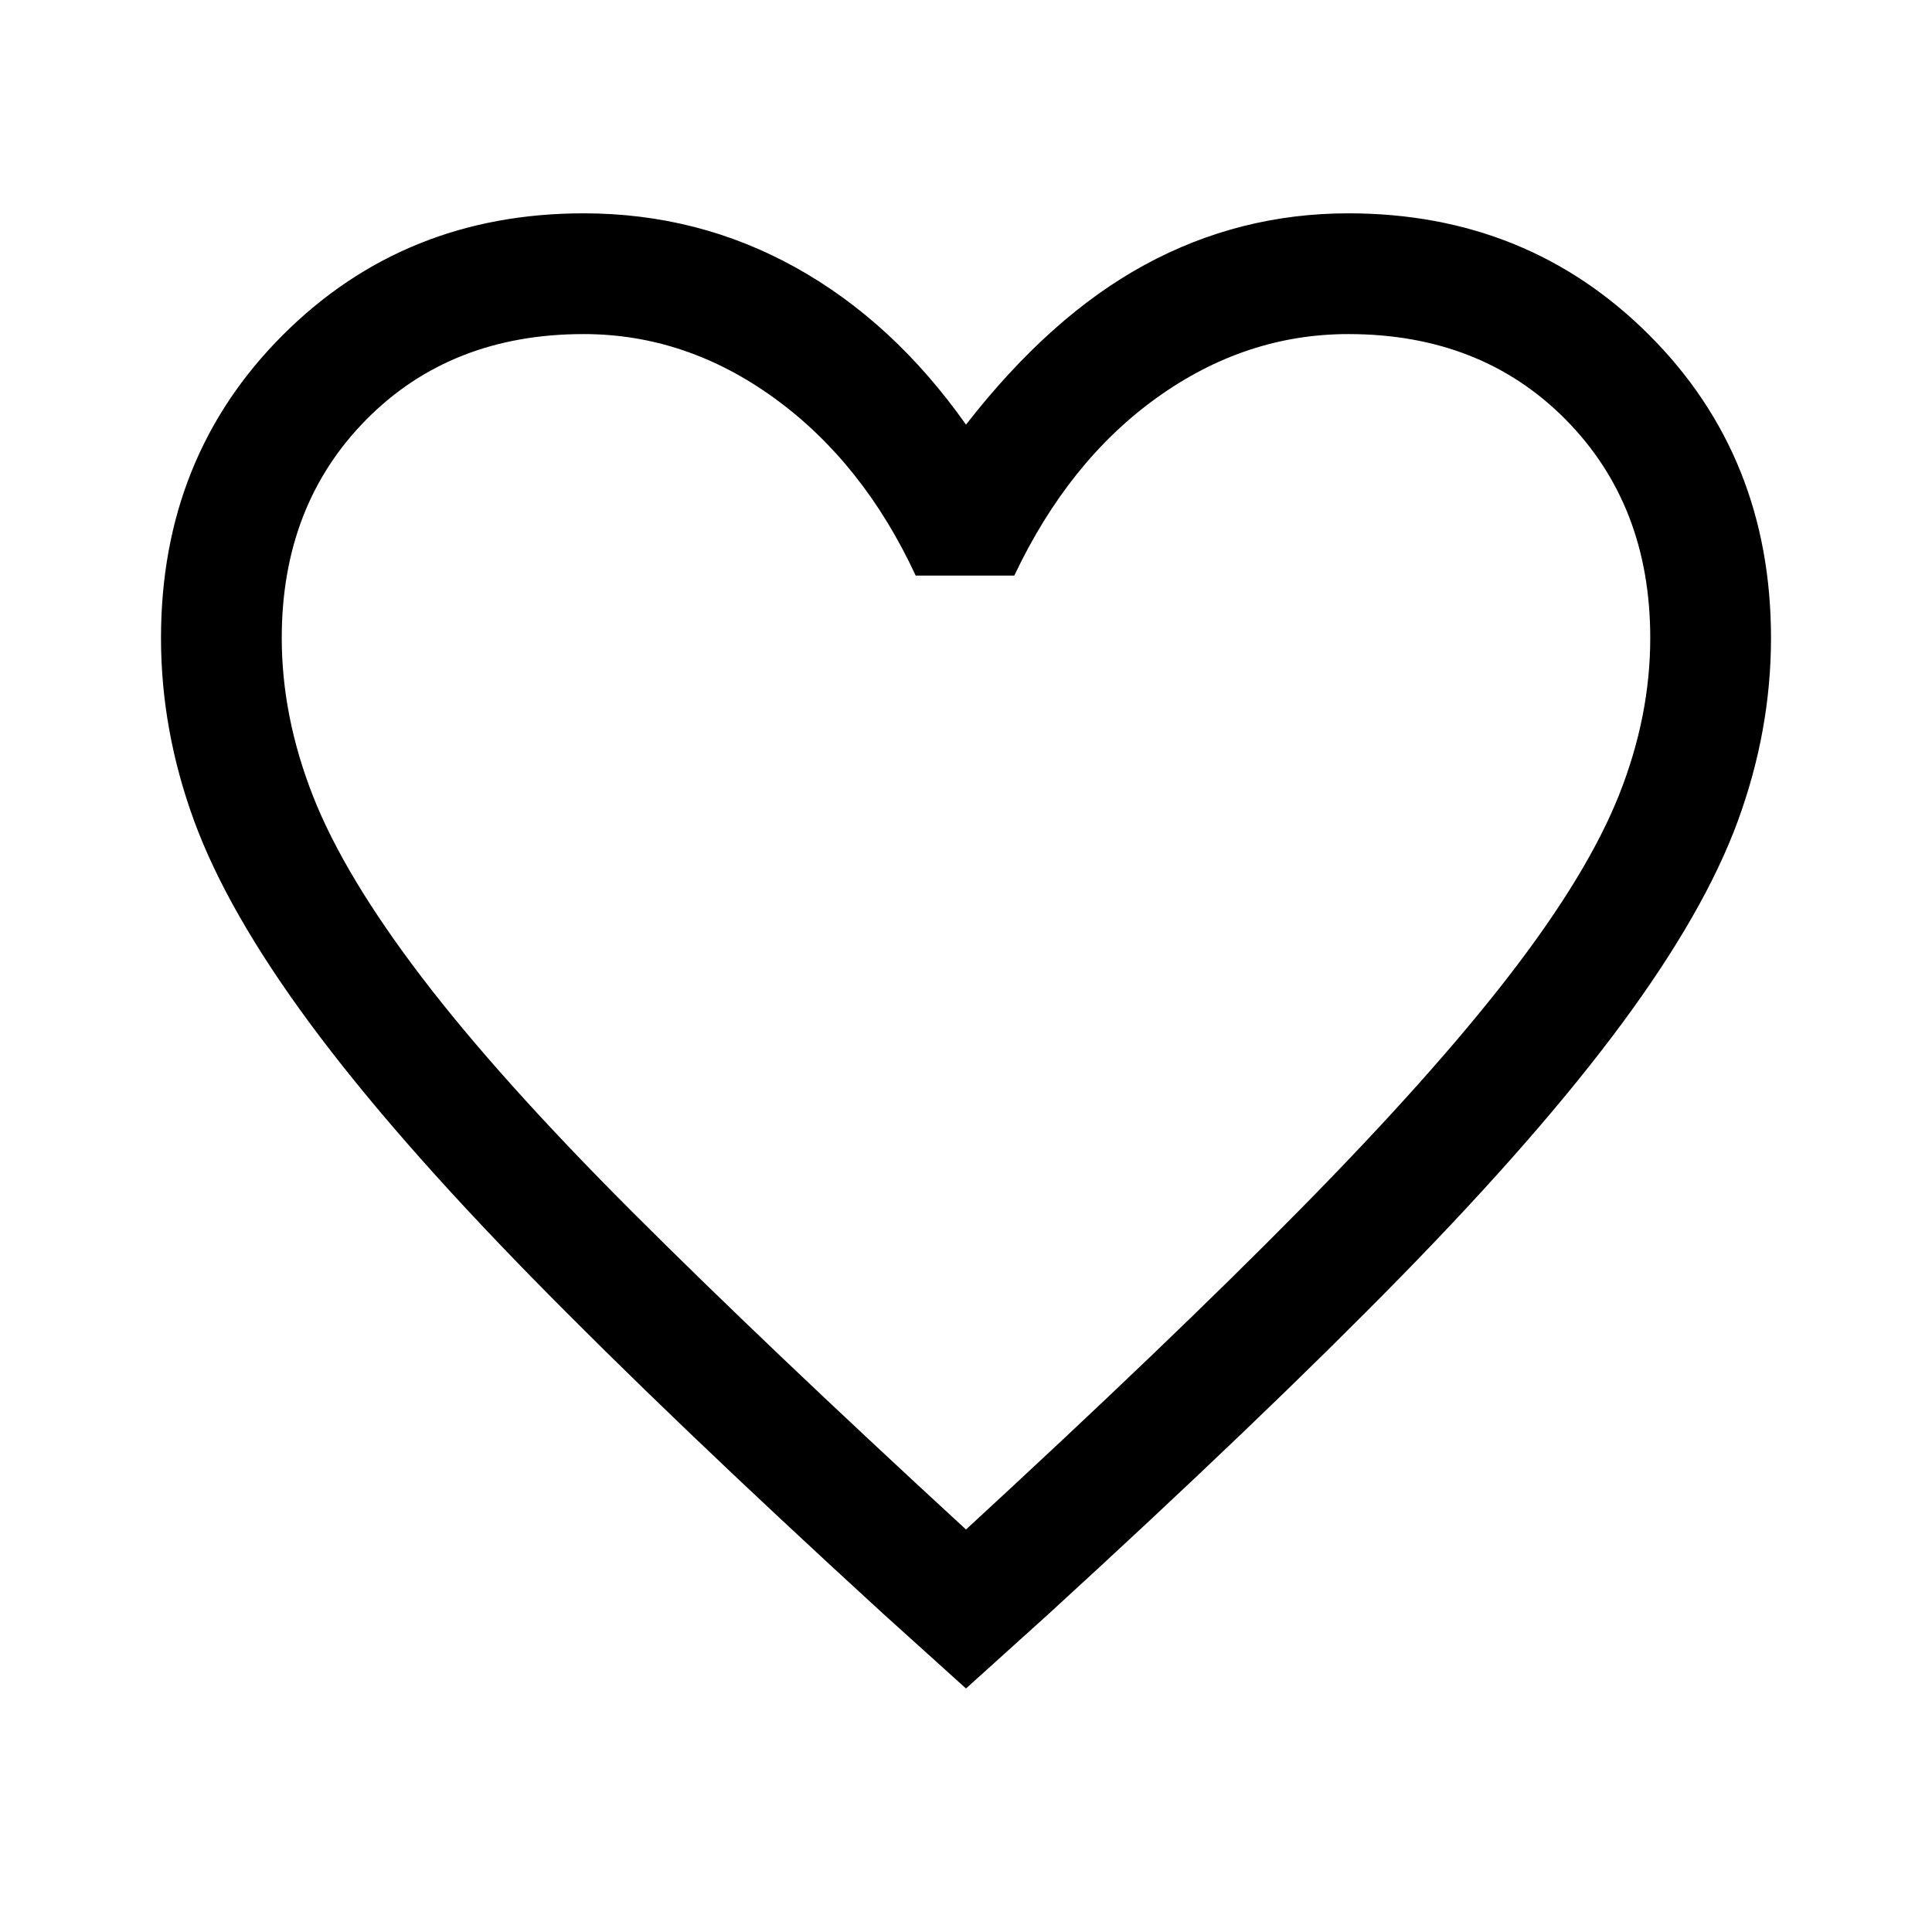
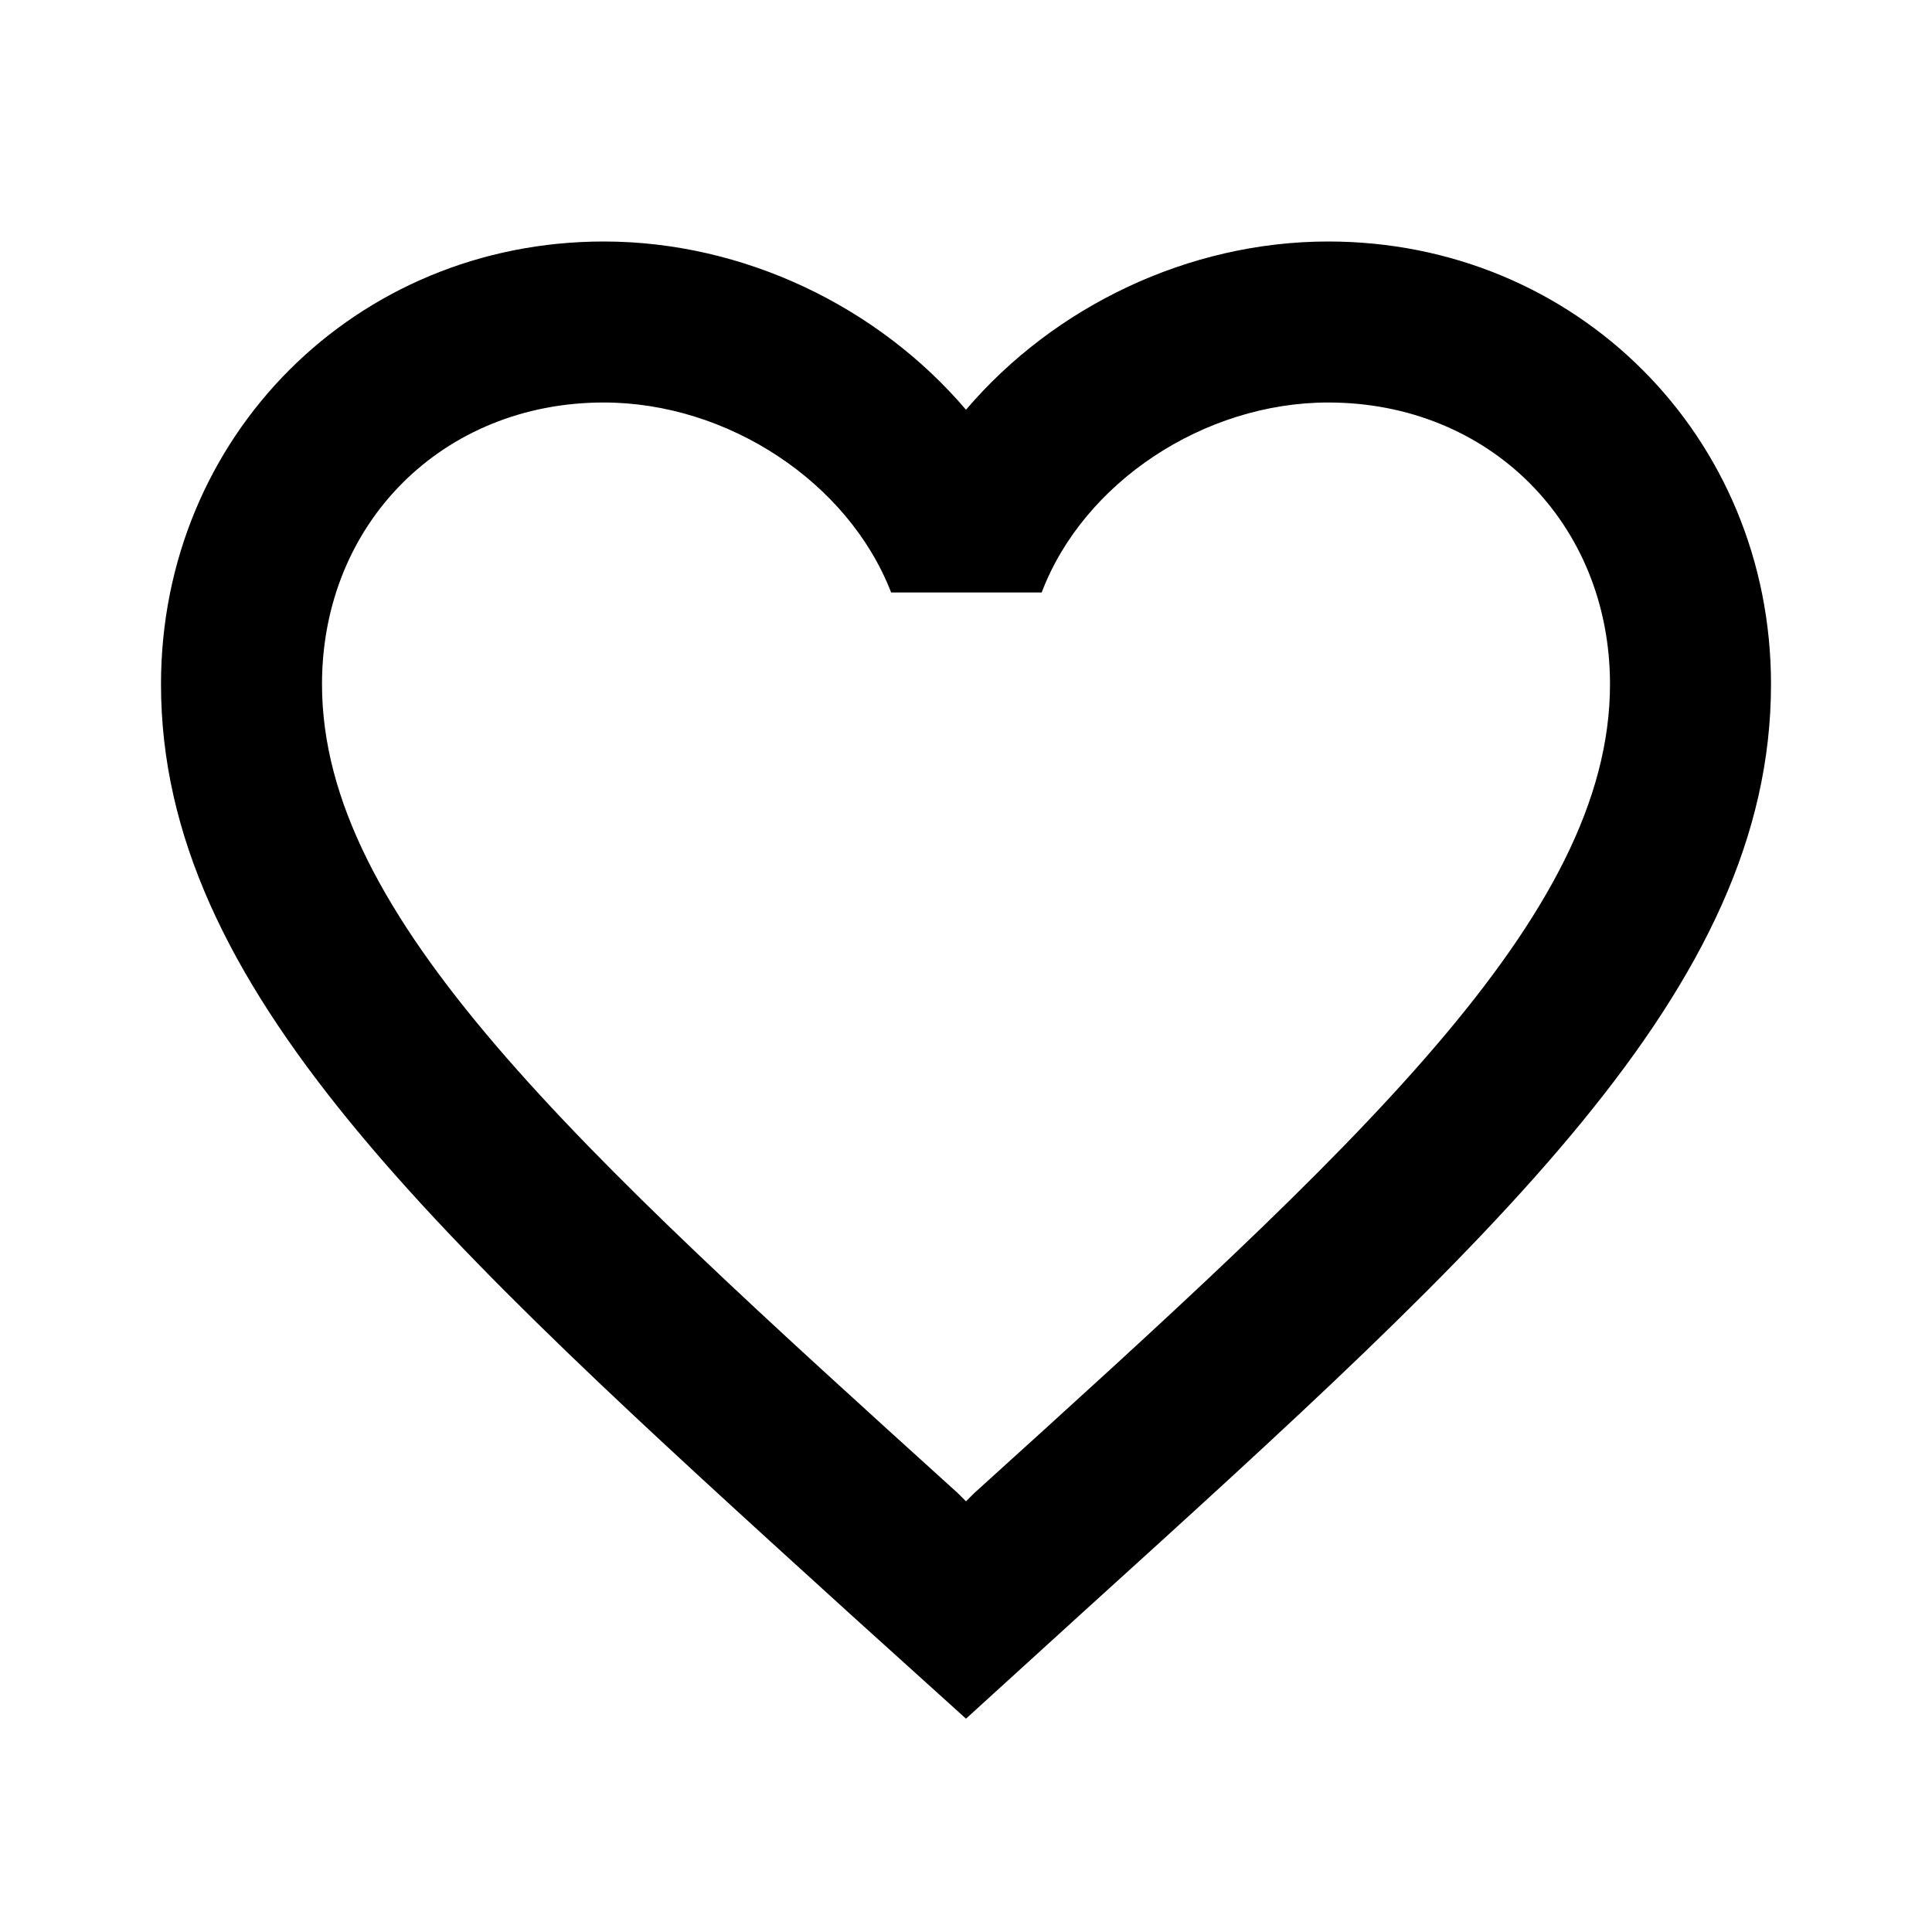
- <svg xmlns="http://www.w3.org/2000/svg" height="48" width="48">
-   <path d="m24 41.95-2.05-1.85q-5.3-4.85-8.75-8.375-3.45-3.525-5.5-6.3T4.825 20.4Q4 18.15 4 15.85q0-4.5 3.025-7.525Q10.05 5.3 14.5 5.3q2.85 0 5.275 1.35Q22.2 8 24 10.55q2.1-2.7 4.45-3.975T33.5 5.3q4.45 0 7.475 3.025Q44 11.35 44 15.85q0 2.3-.825 4.55T40.3 25.425q-2.05 2.775-5.5 6.3T26.05 40.1ZM24 38q5.05-4.65 8.325-7.975 3.275-3.325 5.2-5.825 1.925-2.5 2.7-4.45.775-1.95.775-3.9 0-3.3-2.1-5.425T33.5 8.3q-2.55 0-4.75 1.575T25.2 14.3h-2.45q-1.3-2.8-3.5-4.4-2.2-1.6-4.75-1.6-3.3 0-5.4 2.125Q7 12.55 7 15.85q0 1.95.775 3.925.775 1.975 2.7 4.5Q12.4 26.8 15.7 30.1 19 33.4 24 38Zm0-14.85Z" />
+ <svg xmlns="http://www.w3.org/2000/svg" height="24px" viewBox="0 0 24 24" width="24px" fill="#000000">
+   <path d="M0 0h24v24H0V0z" fill="none" />
+   <path d="M16.5 3c-1.74 0-3.41.81-4.5 2.09C10.91 3.81 9.24 3 7.5 3 4.42 3 2 5.42 2 8.5c0 3.78 3.4 6.86 8.55 11.54L12 21.35l1.45-1.32C18.6 15.36 22 12.28 22 8.5 22 5.42 19.58 3 16.5 3zm-4.4 15.55l-.1.1-.1-.1C7.14 14.24 4 11.39 4 8.5 4 6.5 5.5 5 7.5 5c1.54 0 3.04.99 3.57 2.36h1.87C13.46 5.99 14.96 5 16.5 5c2 0 3.5 1.5 3.5 3.5 0 2.89-3.14 5.74-7.9 10.05z" />
</svg>
